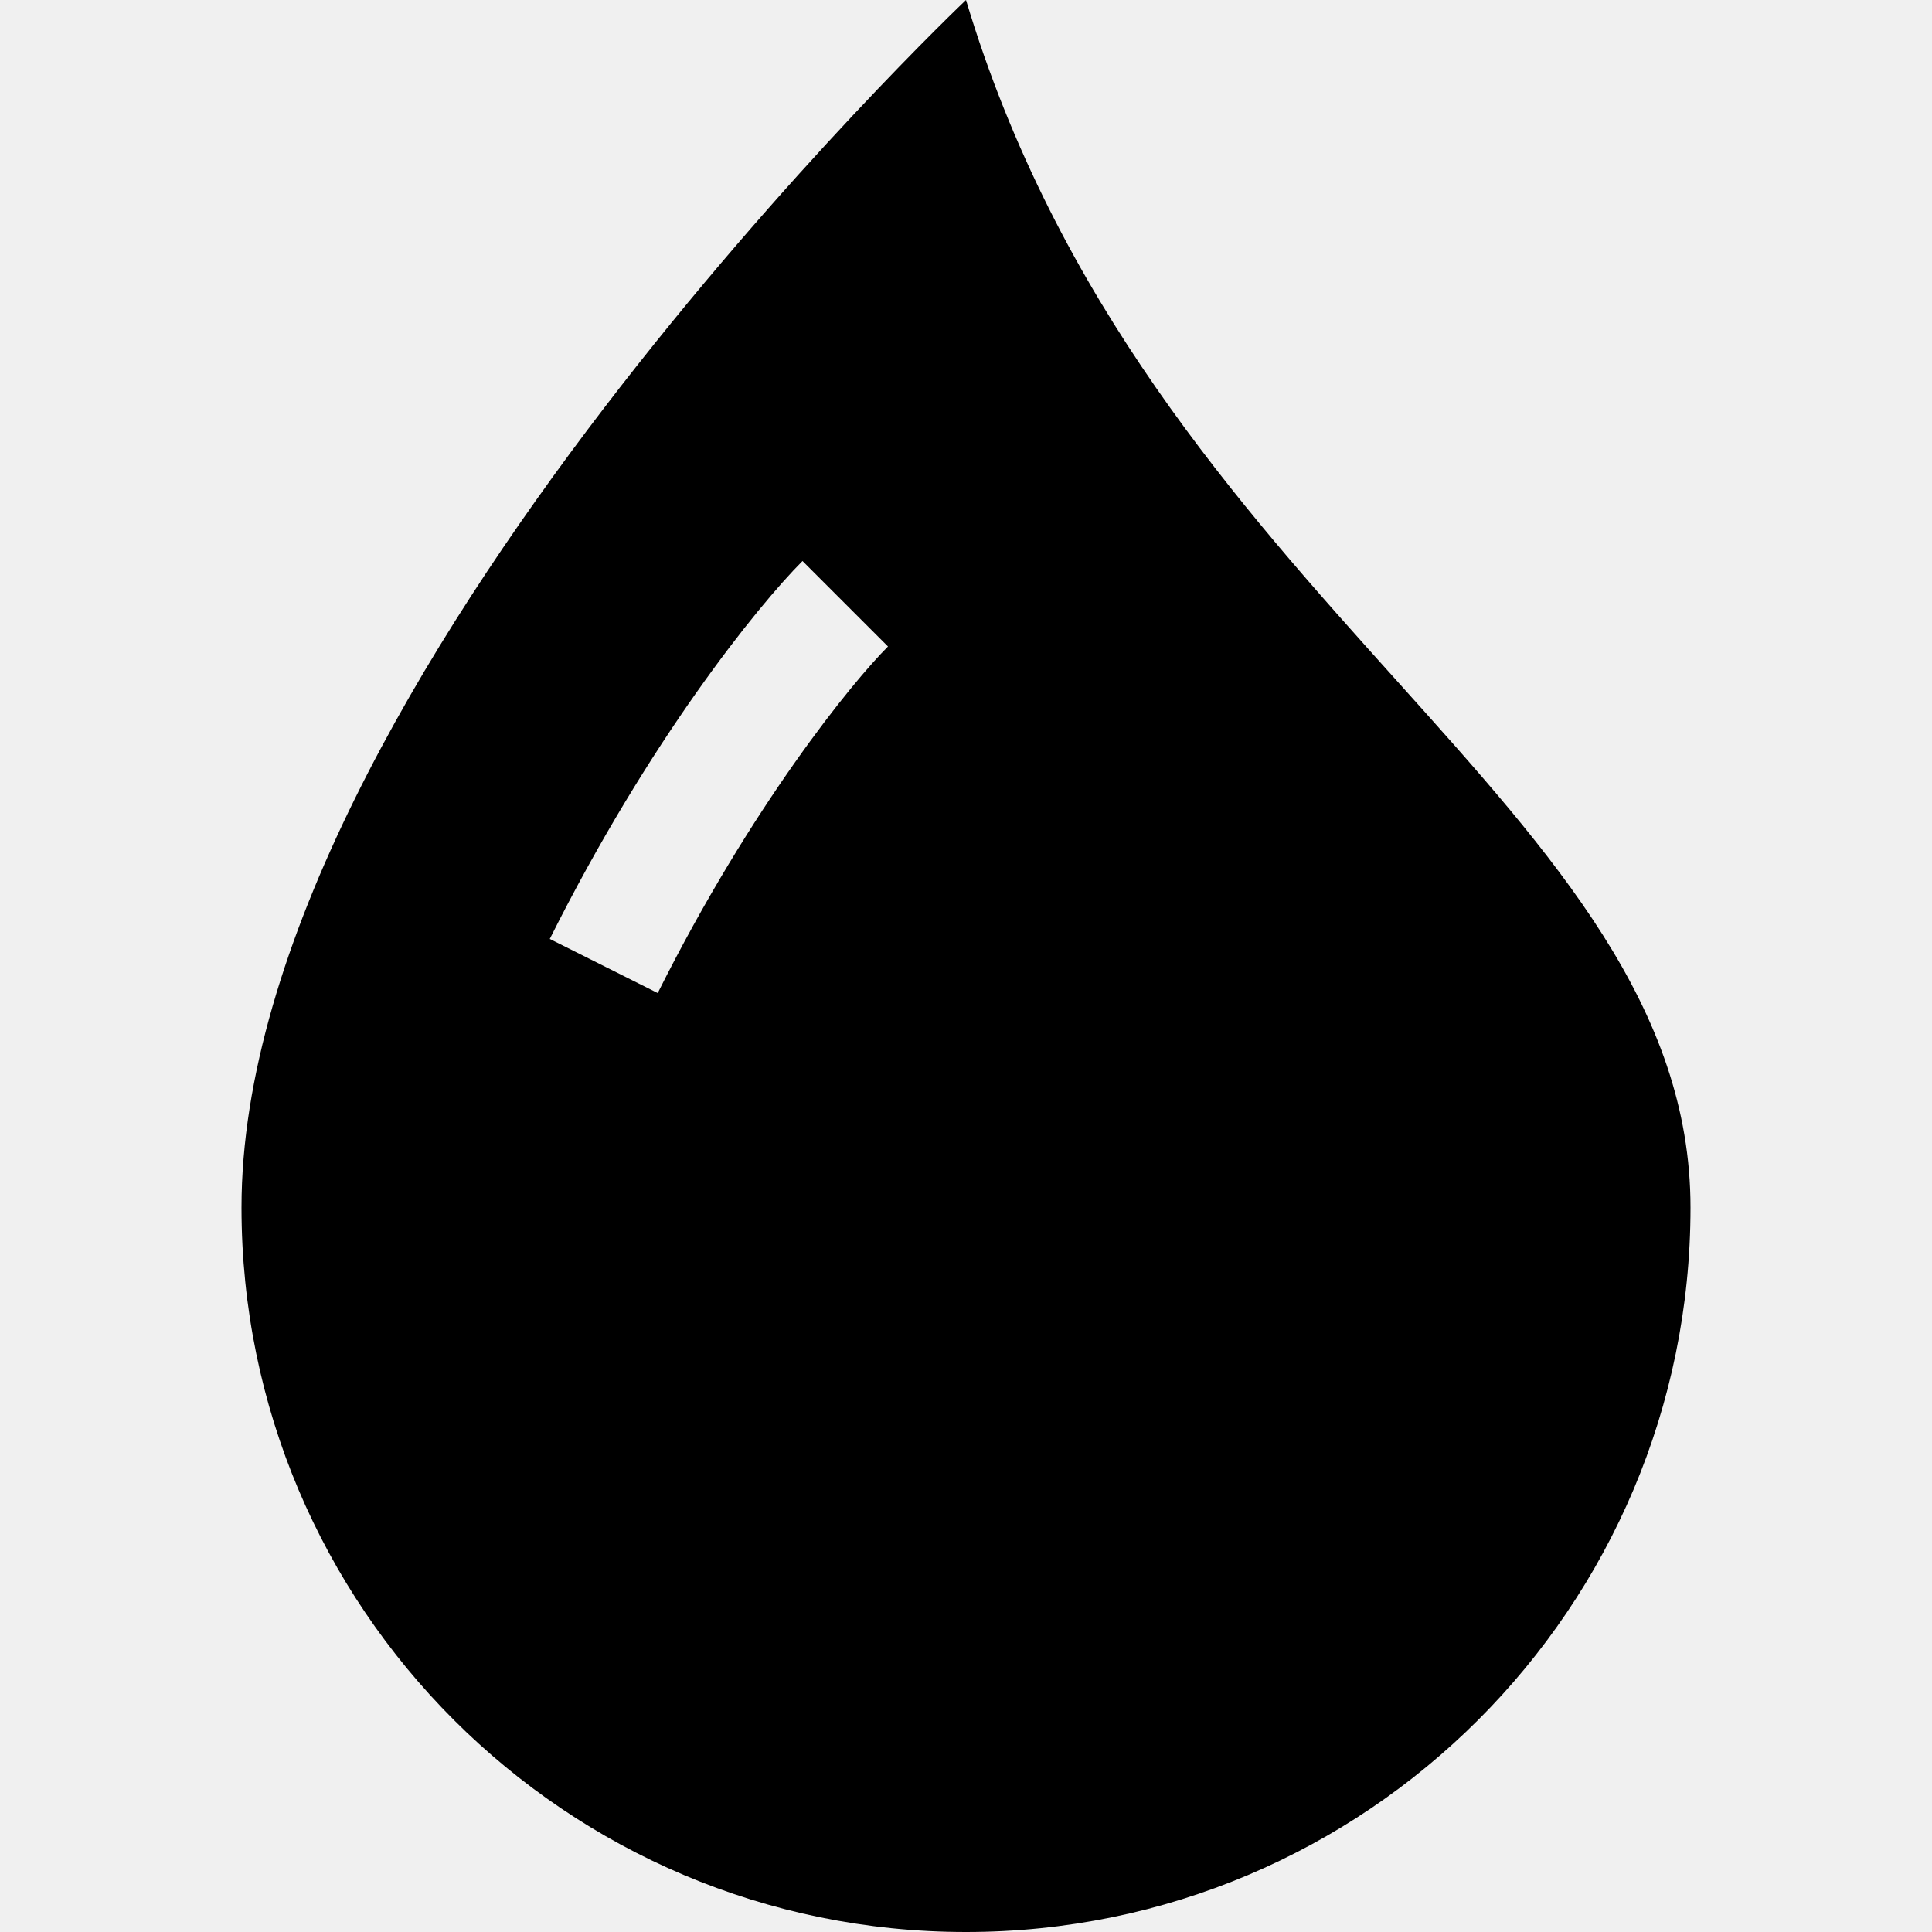
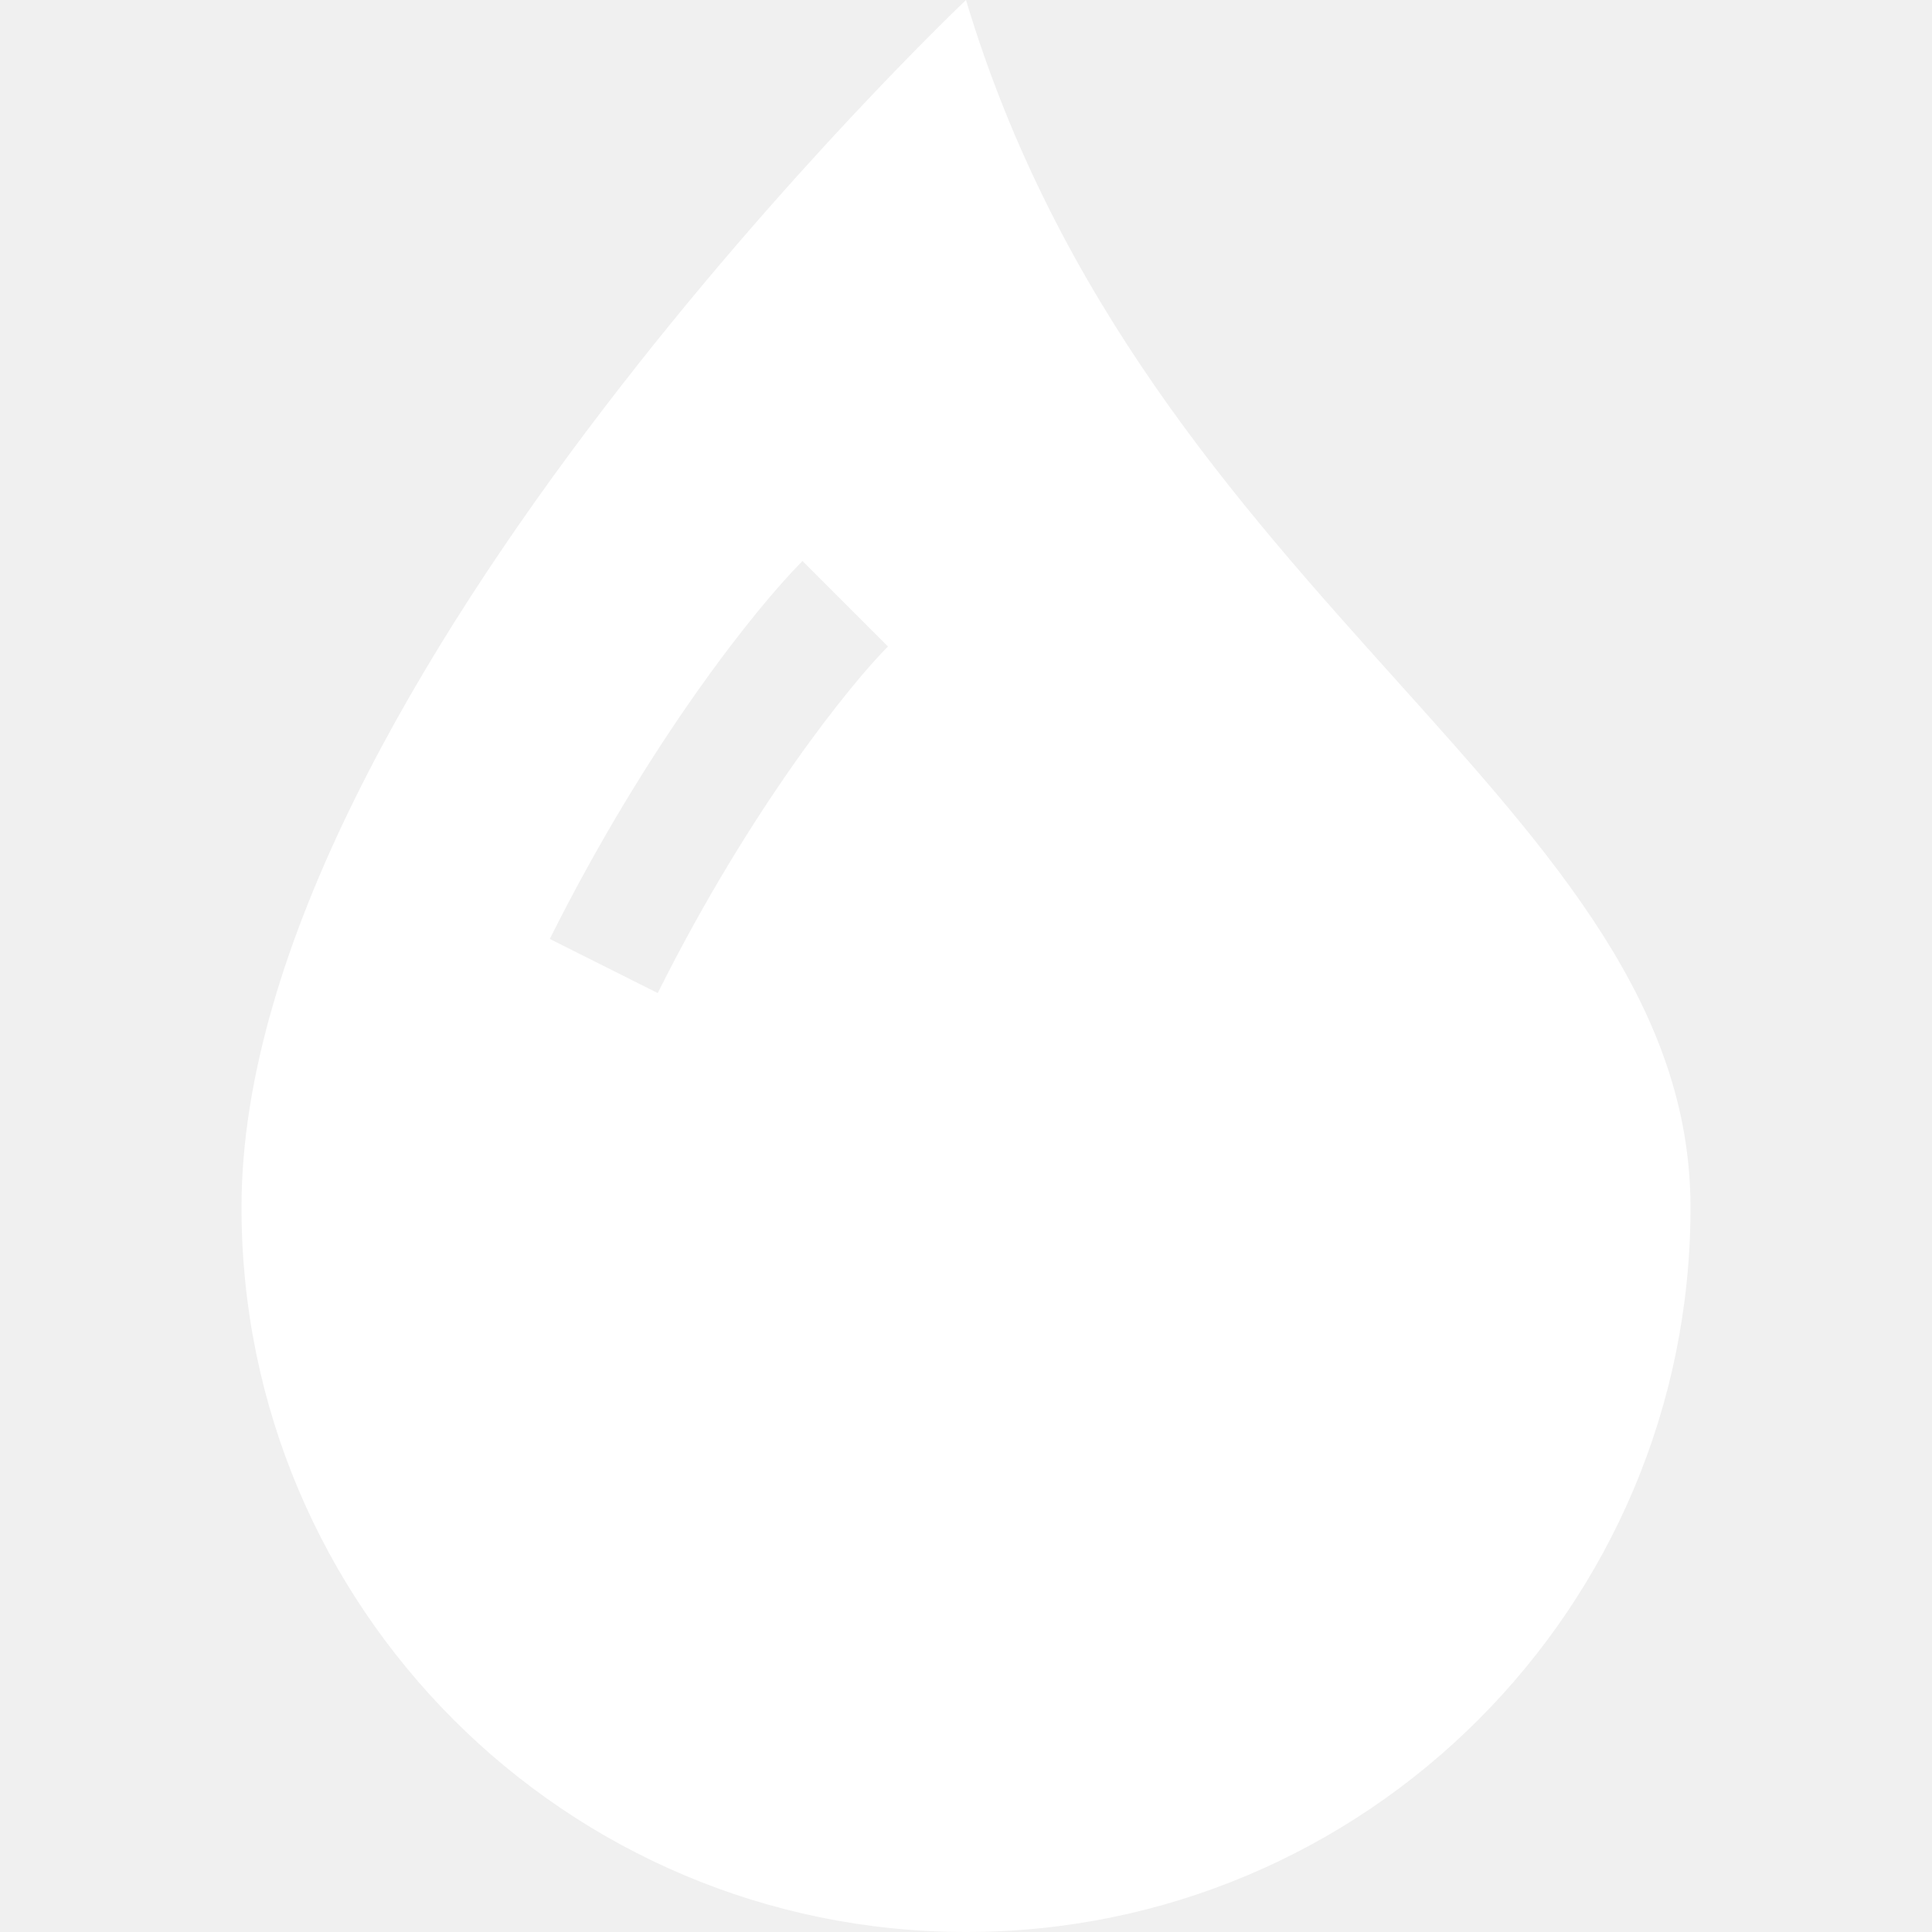
- <svg xmlns="http://www.w3.org/2000/svg" width="800px" height="800px" viewBox="0 0 16 16" fill="#000000" class="bi bi-droplet-fill">
+ <svg xmlns="http://www.w3.org/2000/svg" width="800px" height="800px" viewBox="0 0 16 16" fill="white" class="bi bi-droplet-fill">
  <path fill-rule="evenodd" d="M8 16a6 6 0 0 0 6-6c0-1.655-1.122-2.904-2.432-4.362C10.254 4.176 8.75 2.503 8 0c0 0-6 5.686-6 10a6 6 0 0 0 6 6zM6.646 4.646c-.376.377-1.272 1.489-2.093 3.13l.894.448c.78-1.559 1.616-2.58 1.907-2.87l-.708-.708z" />
</svg>
